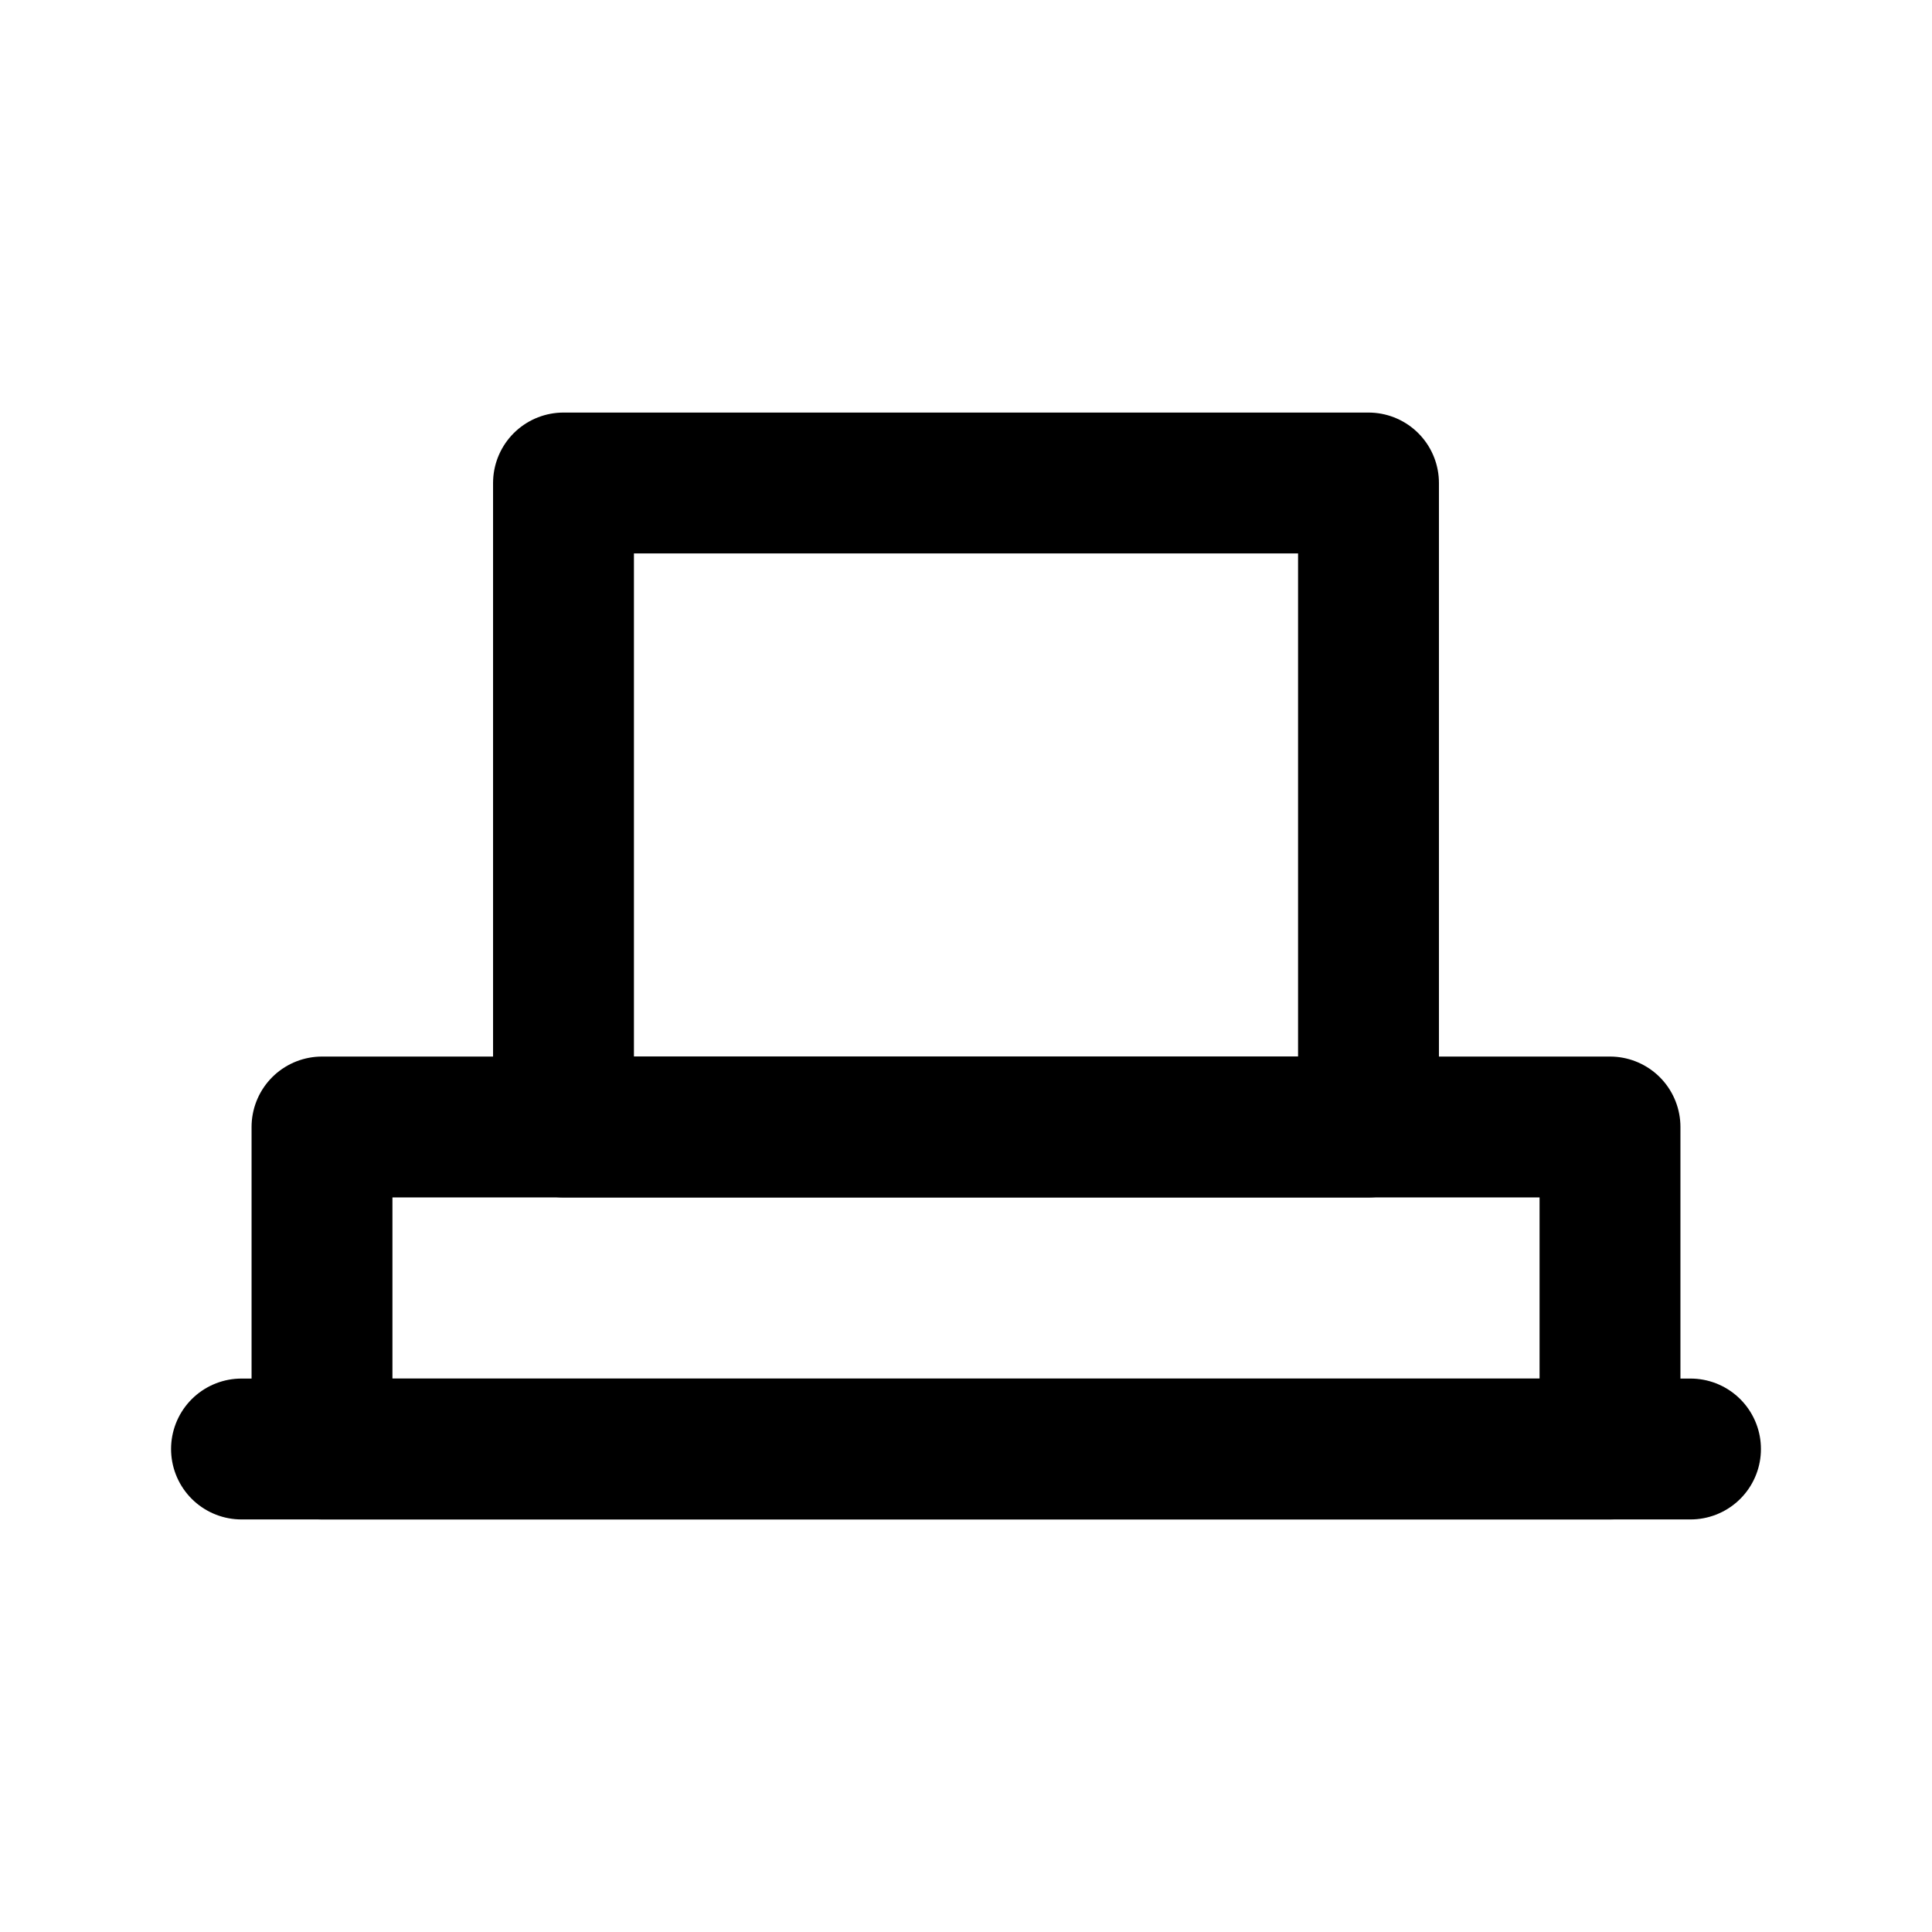
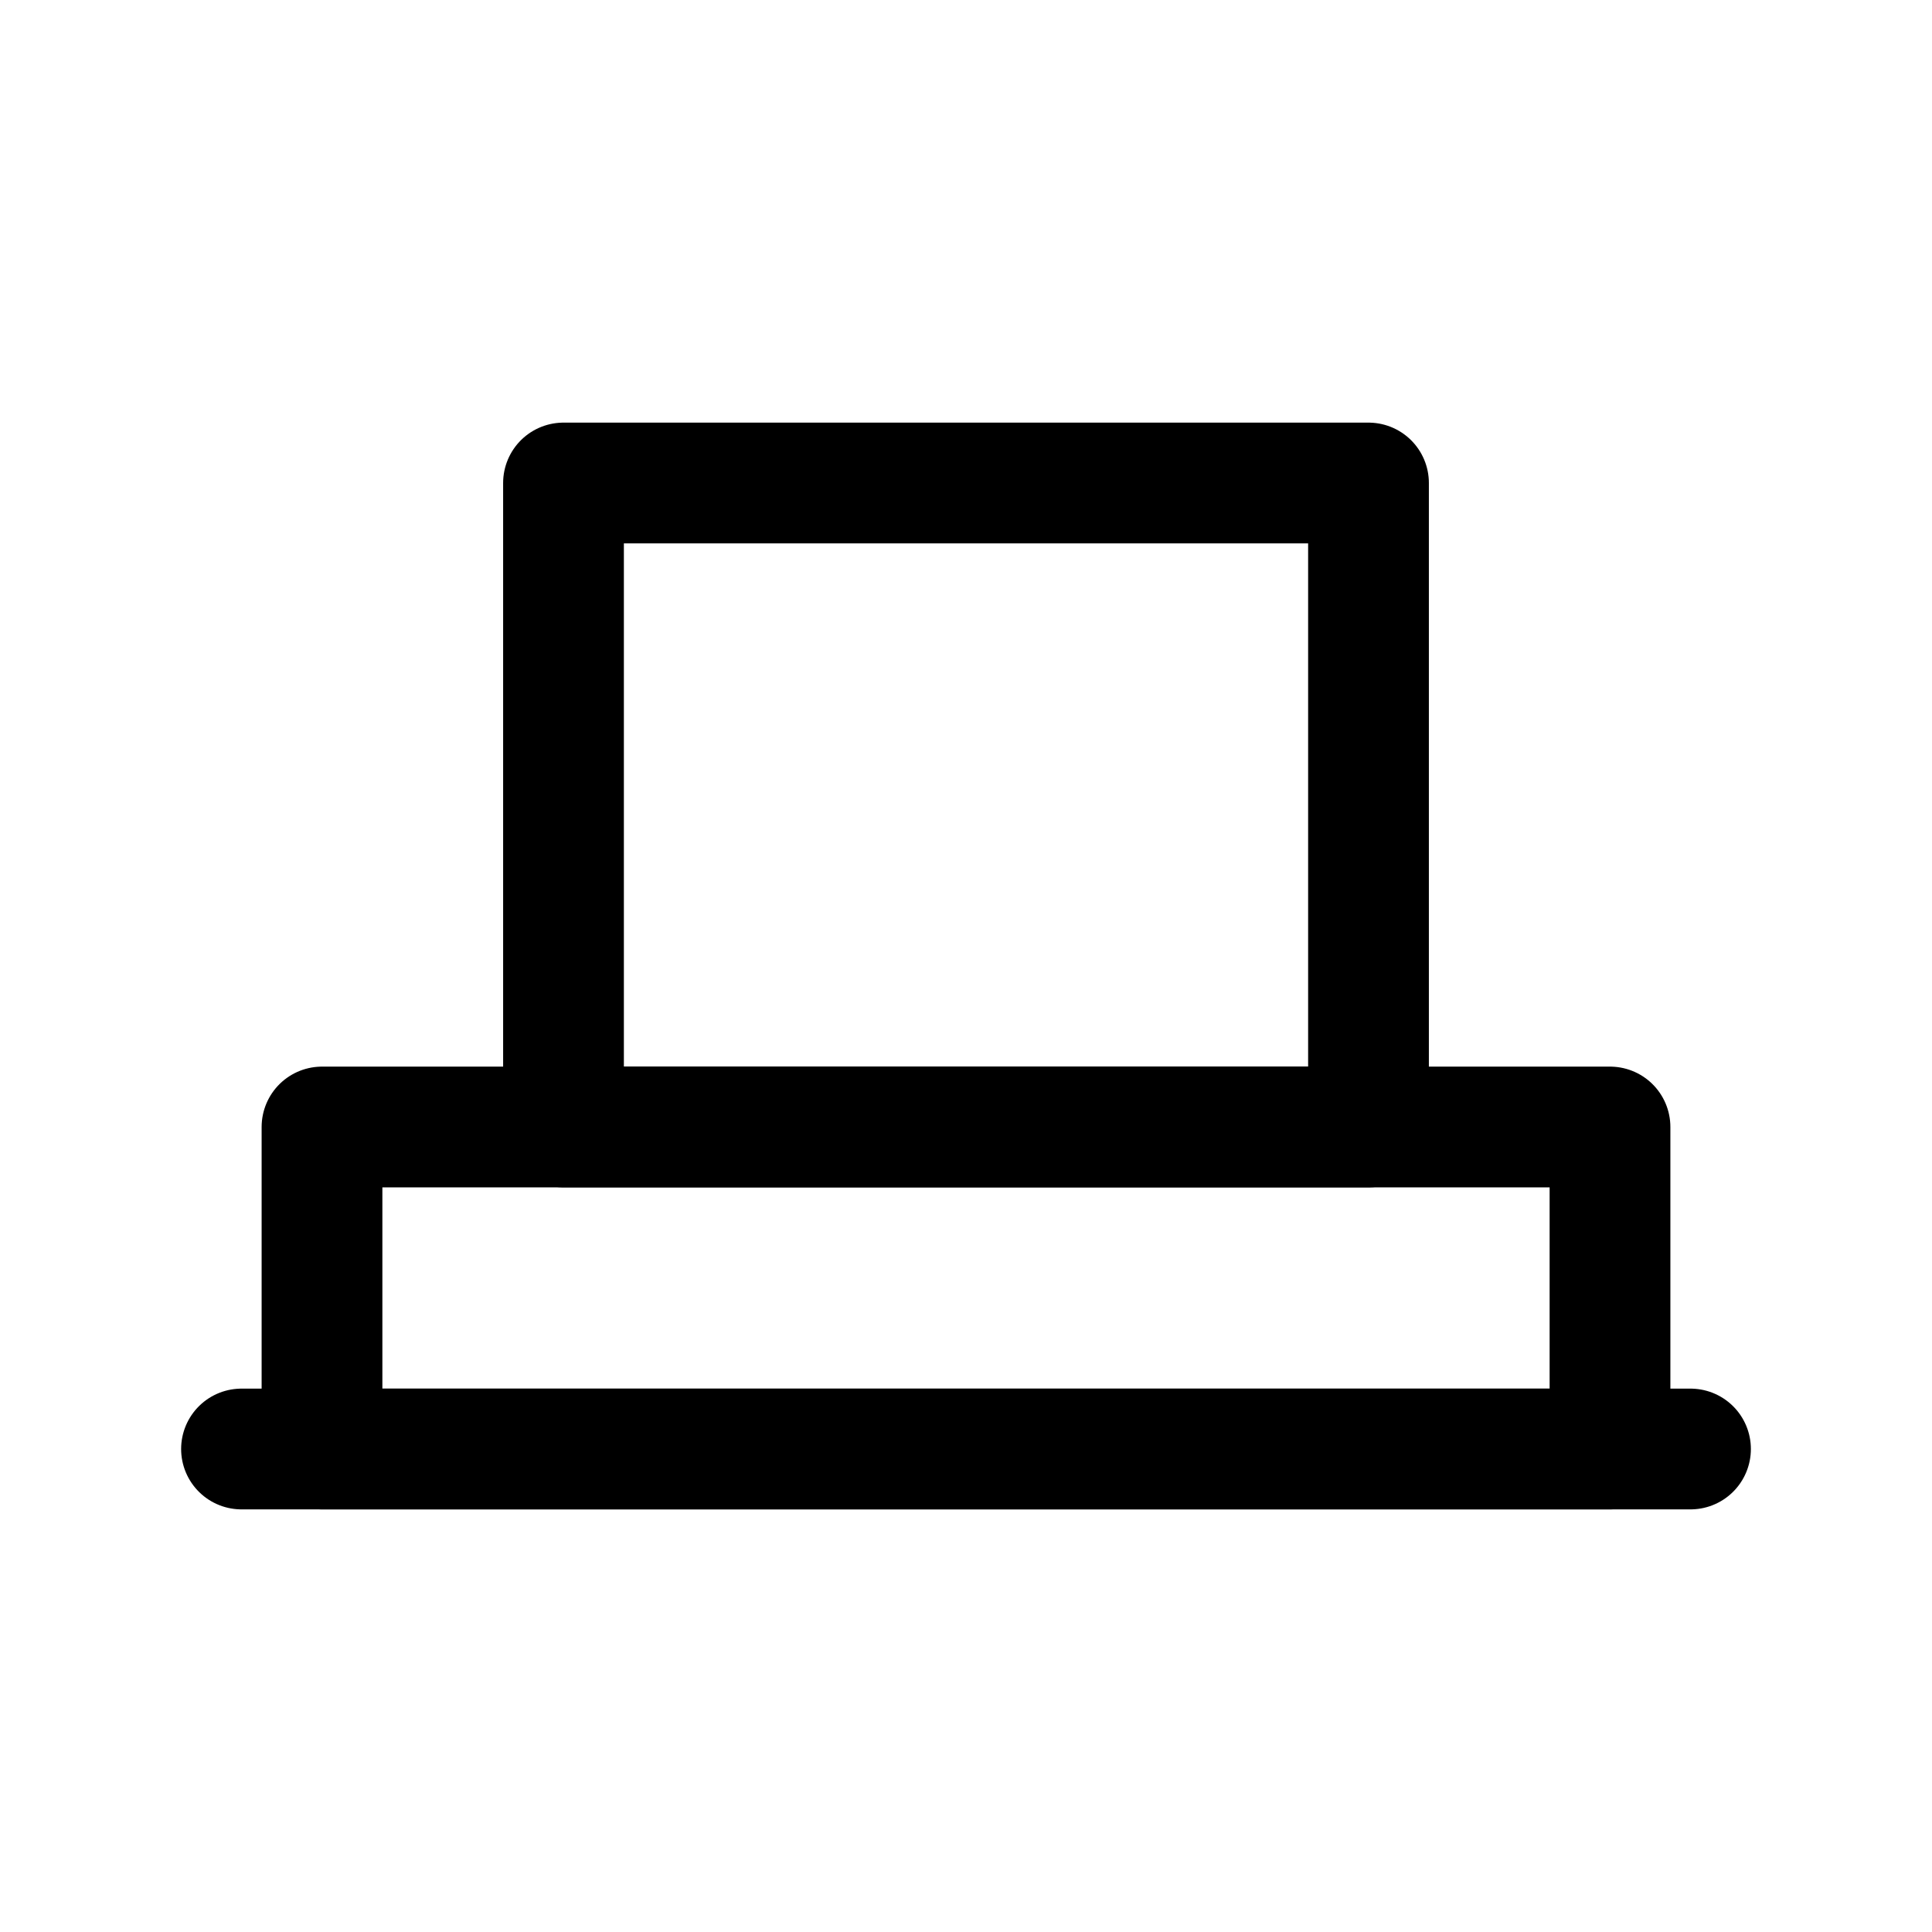
- <svg xmlns="http://www.w3.org/2000/svg" width="24" height="24" viewBox="0 0 24 24" fill="none" stroke="#000000" stroke-width="1.75" stroke-linecap="round" stroke-linejoin="round">
+ <svg xmlns="http://www.w3.org/2000/svg" width="24" height="24" viewBox="0 0 24 24" fill="none" stroke="#000000" stroke-width="1.5" stroke-linecap="round" stroke-linejoin="round">
  <path d="M7 6h10v8H7z" />
  <path d="M4 14h16v4H4z" />
  <path d="M3 18h18" />
</svg>
